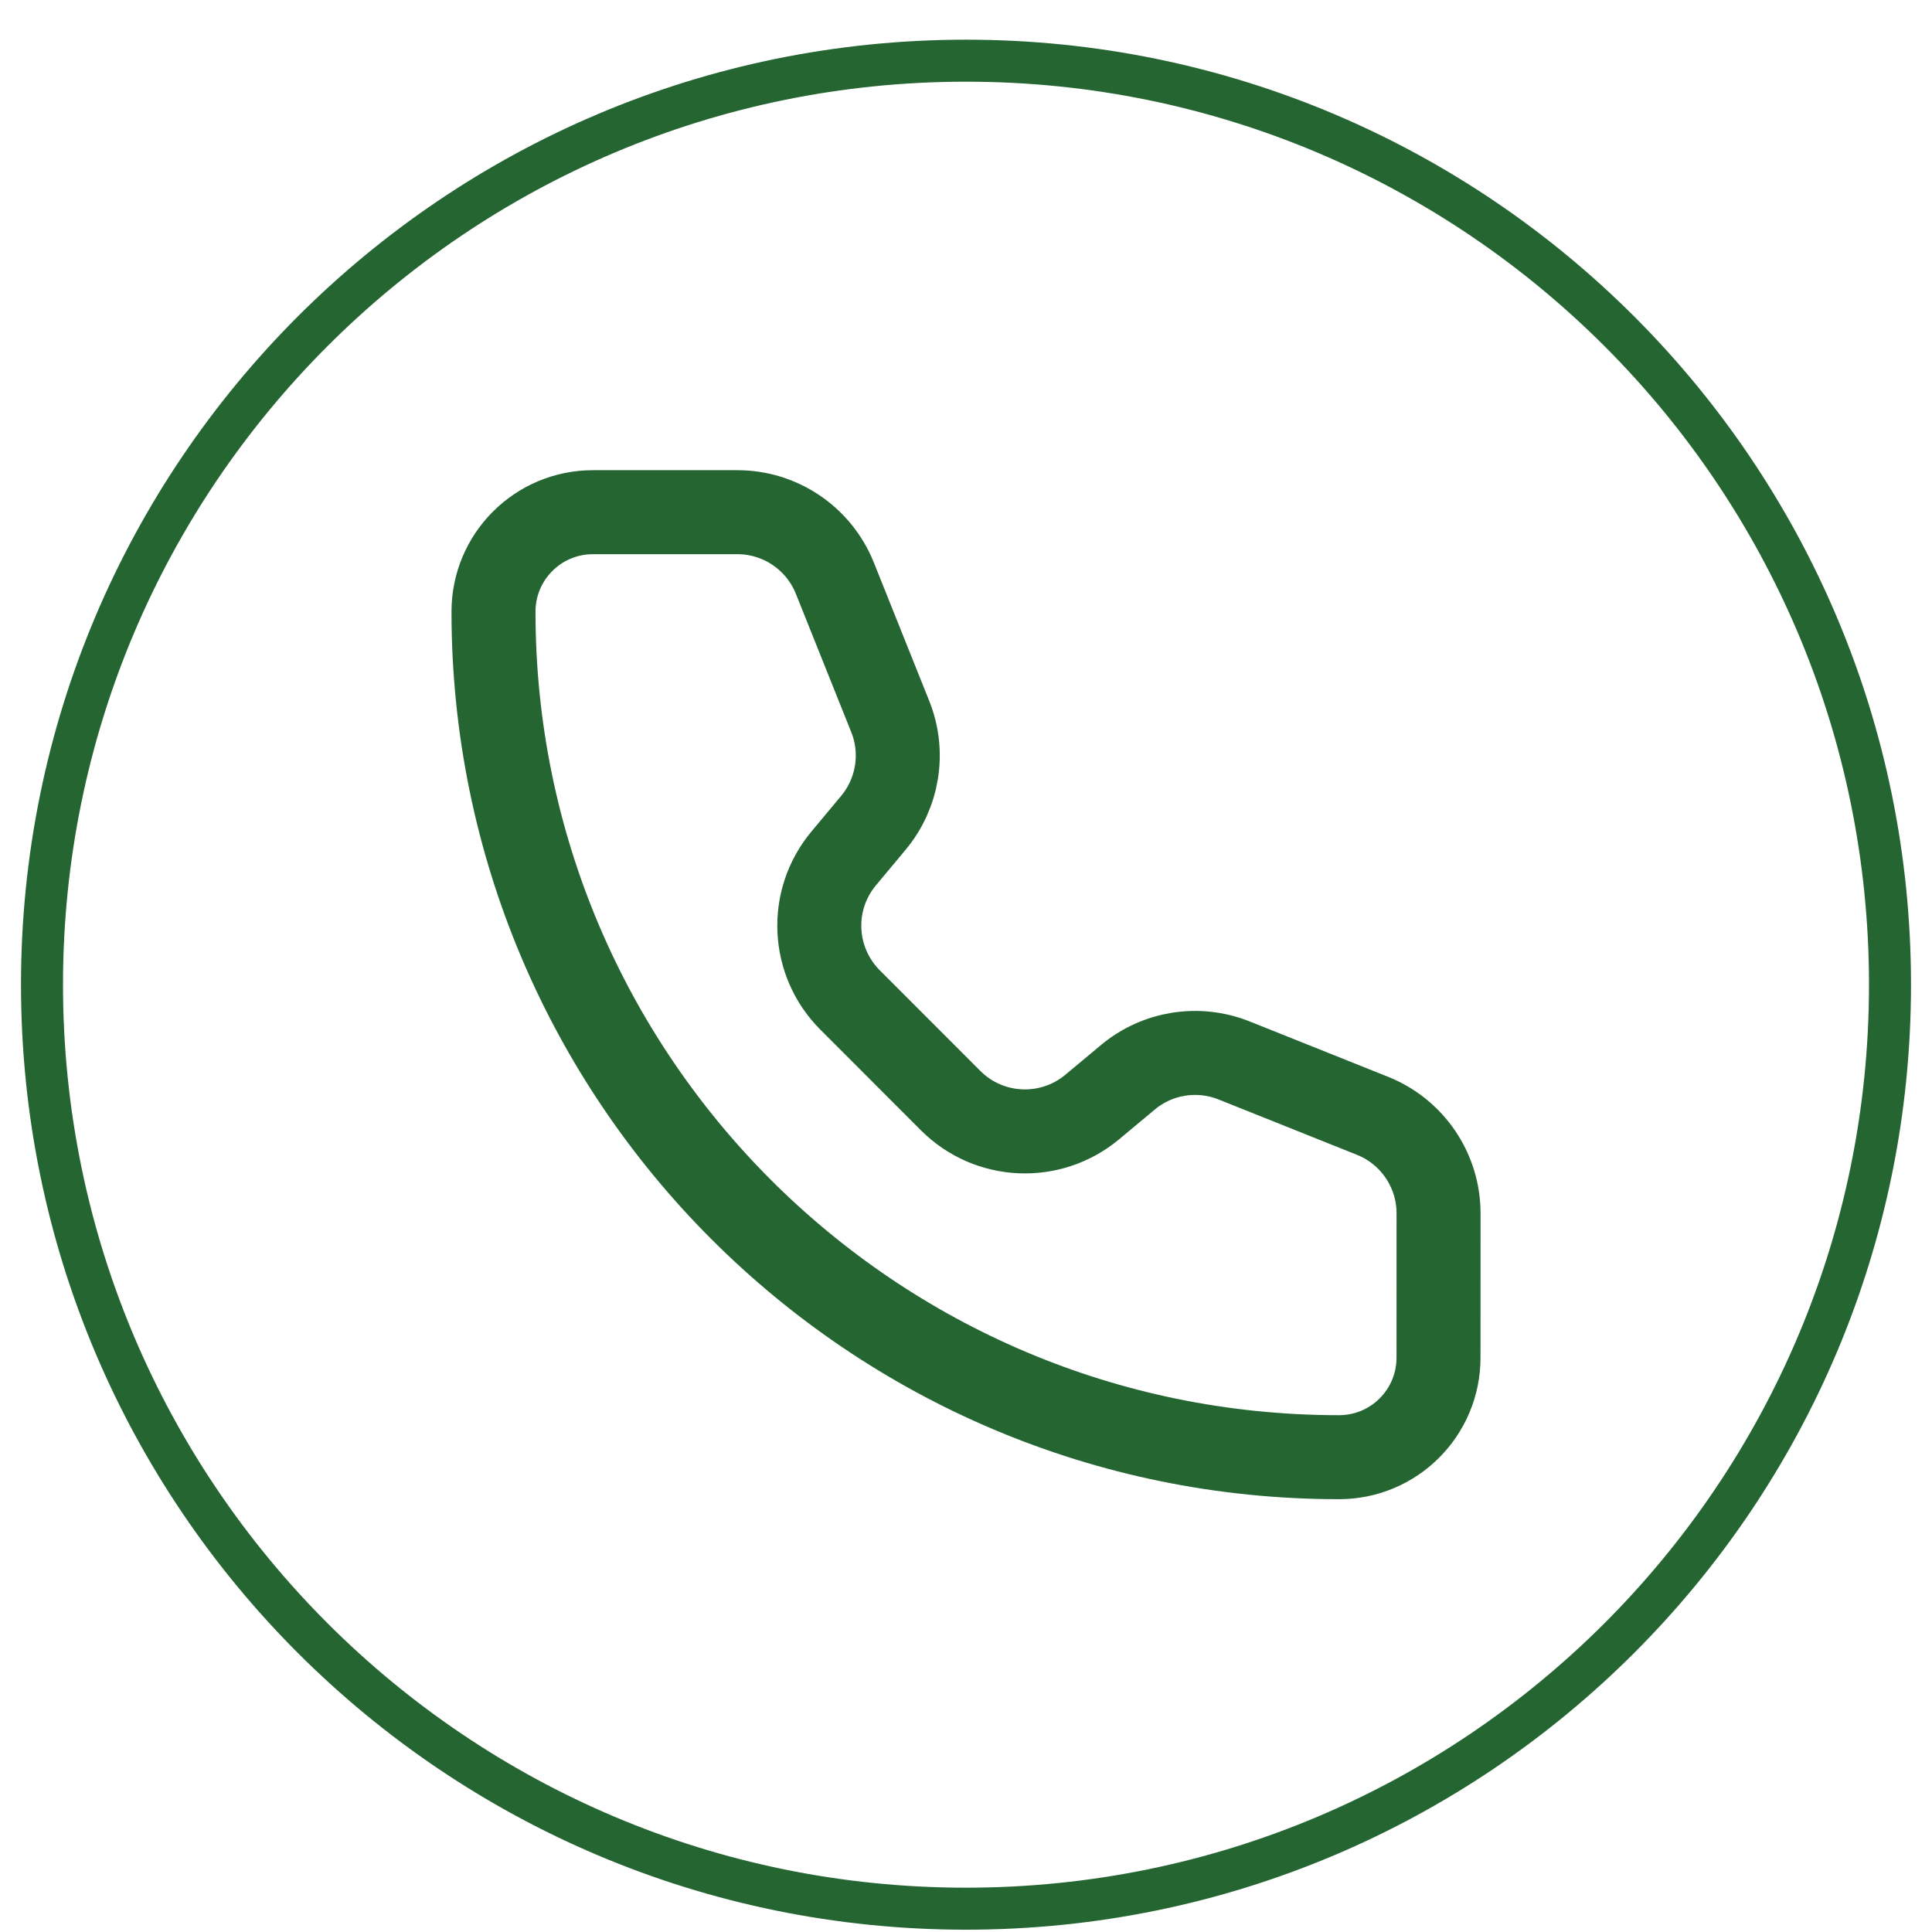
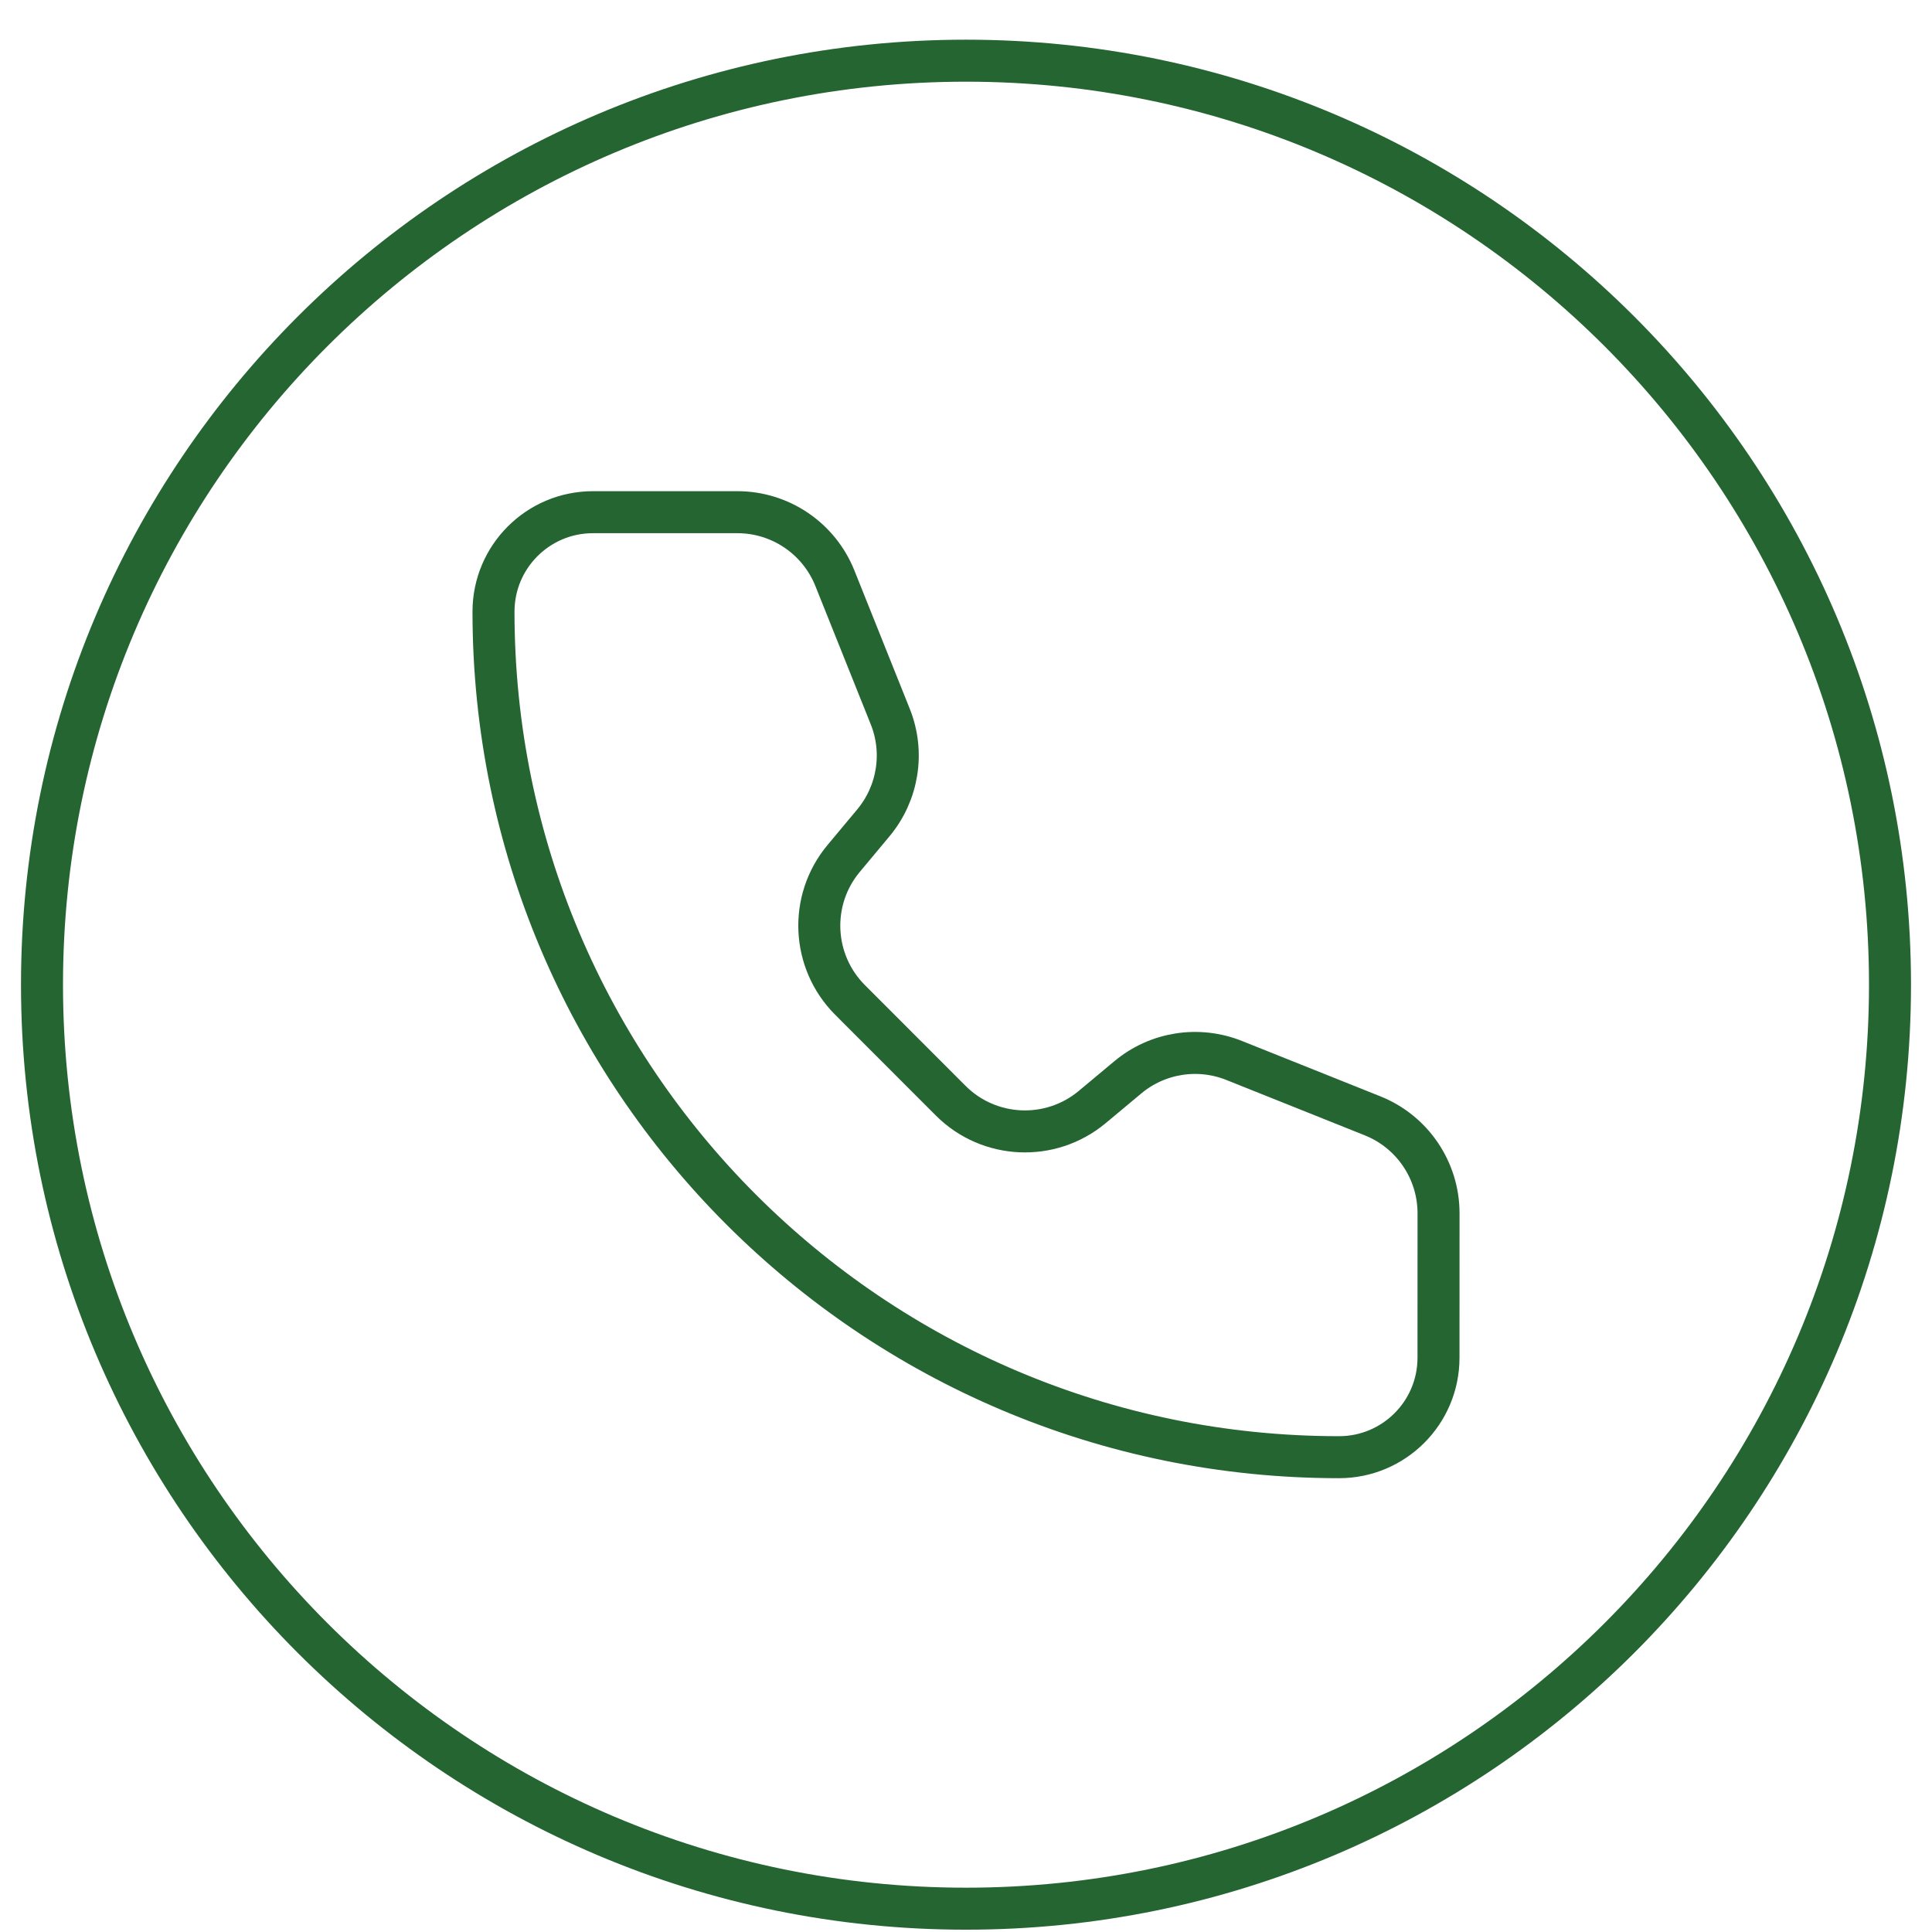
<svg xmlns="http://www.w3.org/2000/svg" width="46" height="46" viewBox="0 0 46 46" fill="none">
  <rect x="1" y="1.445" width="44" height="44" rx="22" stroke="#246532" />
-   <path d="M19.878 13.767C19.498 12.818 18.579 12.195 17.557 12.195H14.118C12.81 12.195 11.75 13.255 11.75 14.563C11.75 25.682 20.764 34.695 31.882 34.695C33.19 34.695 34.25 33.635 34.25 32.327L34.251 28.888C34.251 27.866 33.628 26.946 32.679 26.567L29.384 25.249C28.531 24.908 27.56 25.061 26.855 25.649L26.004 26.359C25.011 27.186 23.549 27.121 22.635 26.206L20.24 23.809C19.326 22.895 19.258 21.434 20.086 20.441L20.795 19.591C21.383 18.885 21.538 17.914 21.197 17.062L19.878 13.767Z" stroke="#246532" stroke-width="2" stroke-linecap="round" stroke-linejoin="round" />
+   <path d="M19.878 13.767C19.498 12.818 18.579 12.195 17.557 12.195H14.118C12.81 12.195 11.75 13.255 11.75 14.563C11.75 25.682 20.764 34.695 31.882 34.695C33.19 34.695 34.25 33.635 34.25 32.327L34.251 28.888C34.251 27.866 33.628 26.946 32.679 26.567L29.384 25.249C28.531 24.908 27.56 25.061 26.855 25.649L26.004 26.359C25.011 27.186 23.549 27.121 22.635 26.206L20.24 23.809C19.326 22.895 19.258 21.434 20.086 20.441L20.795 19.591C21.383 18.885 21.538 17.914 21.197 17.062L19.878 13.767Z" stroke="#246532" strokeWidth="2" strokeLinecap="round" strokeLinejoin="round" />
</svg>
